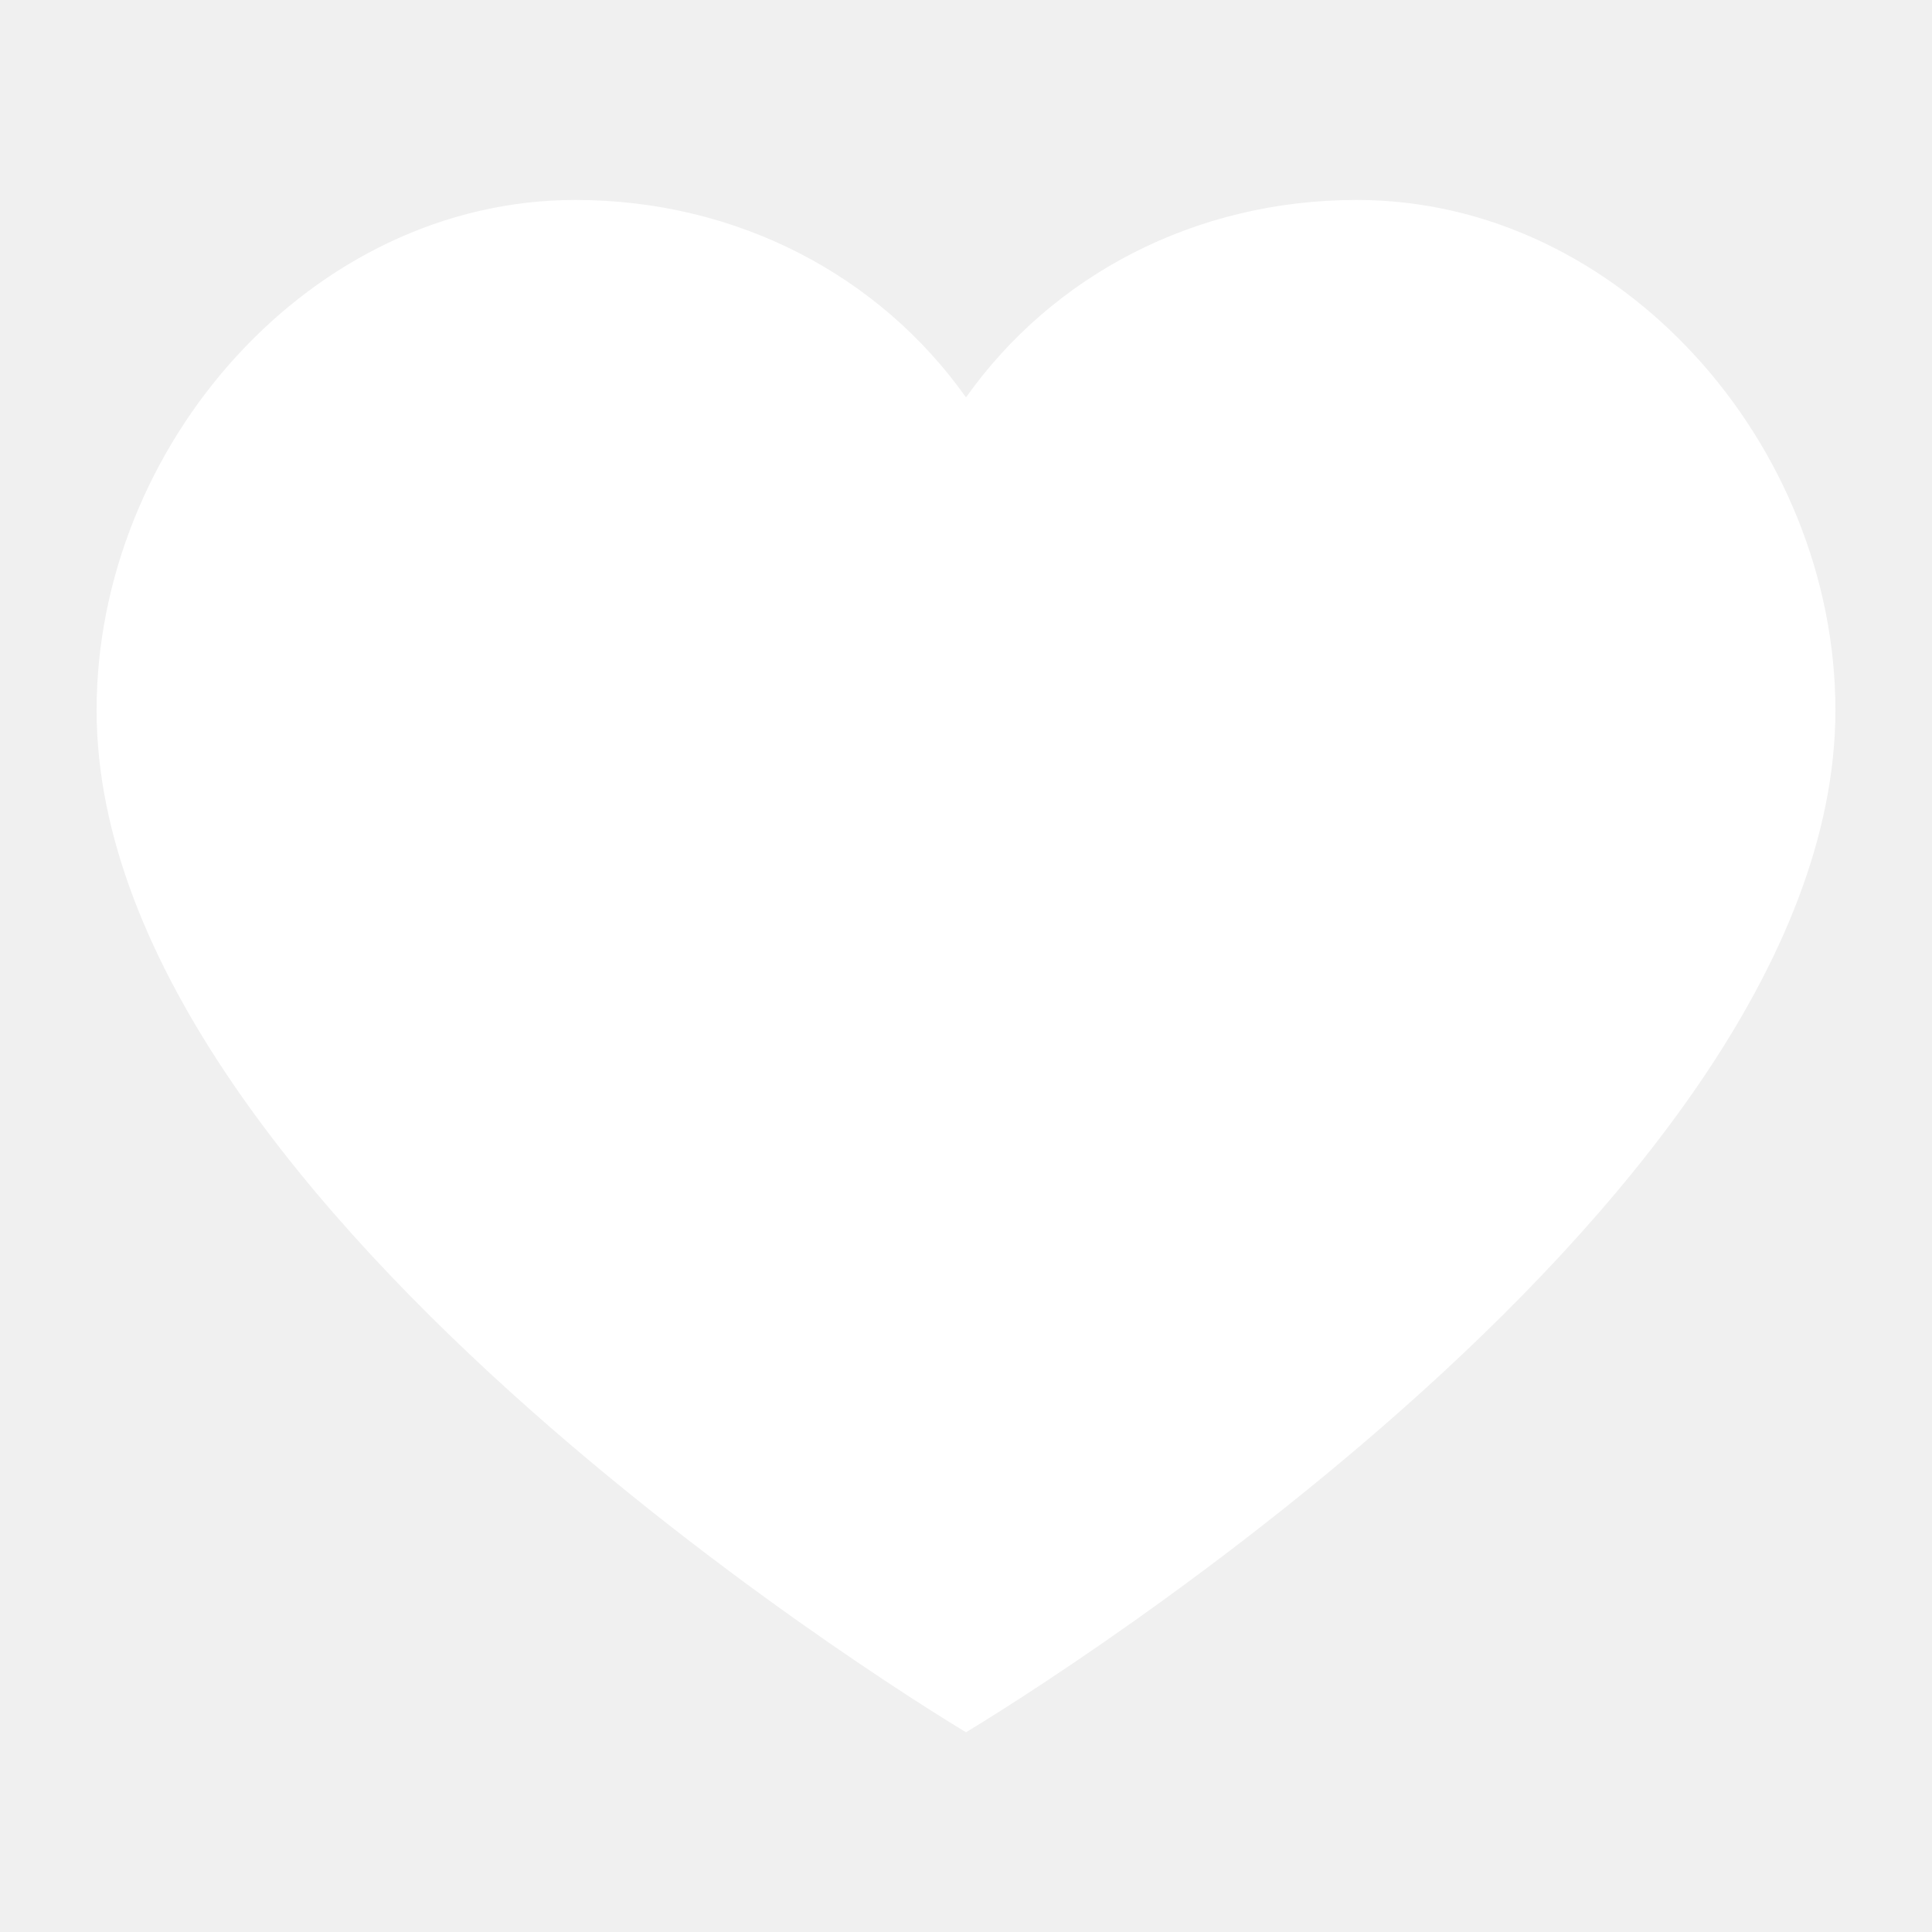
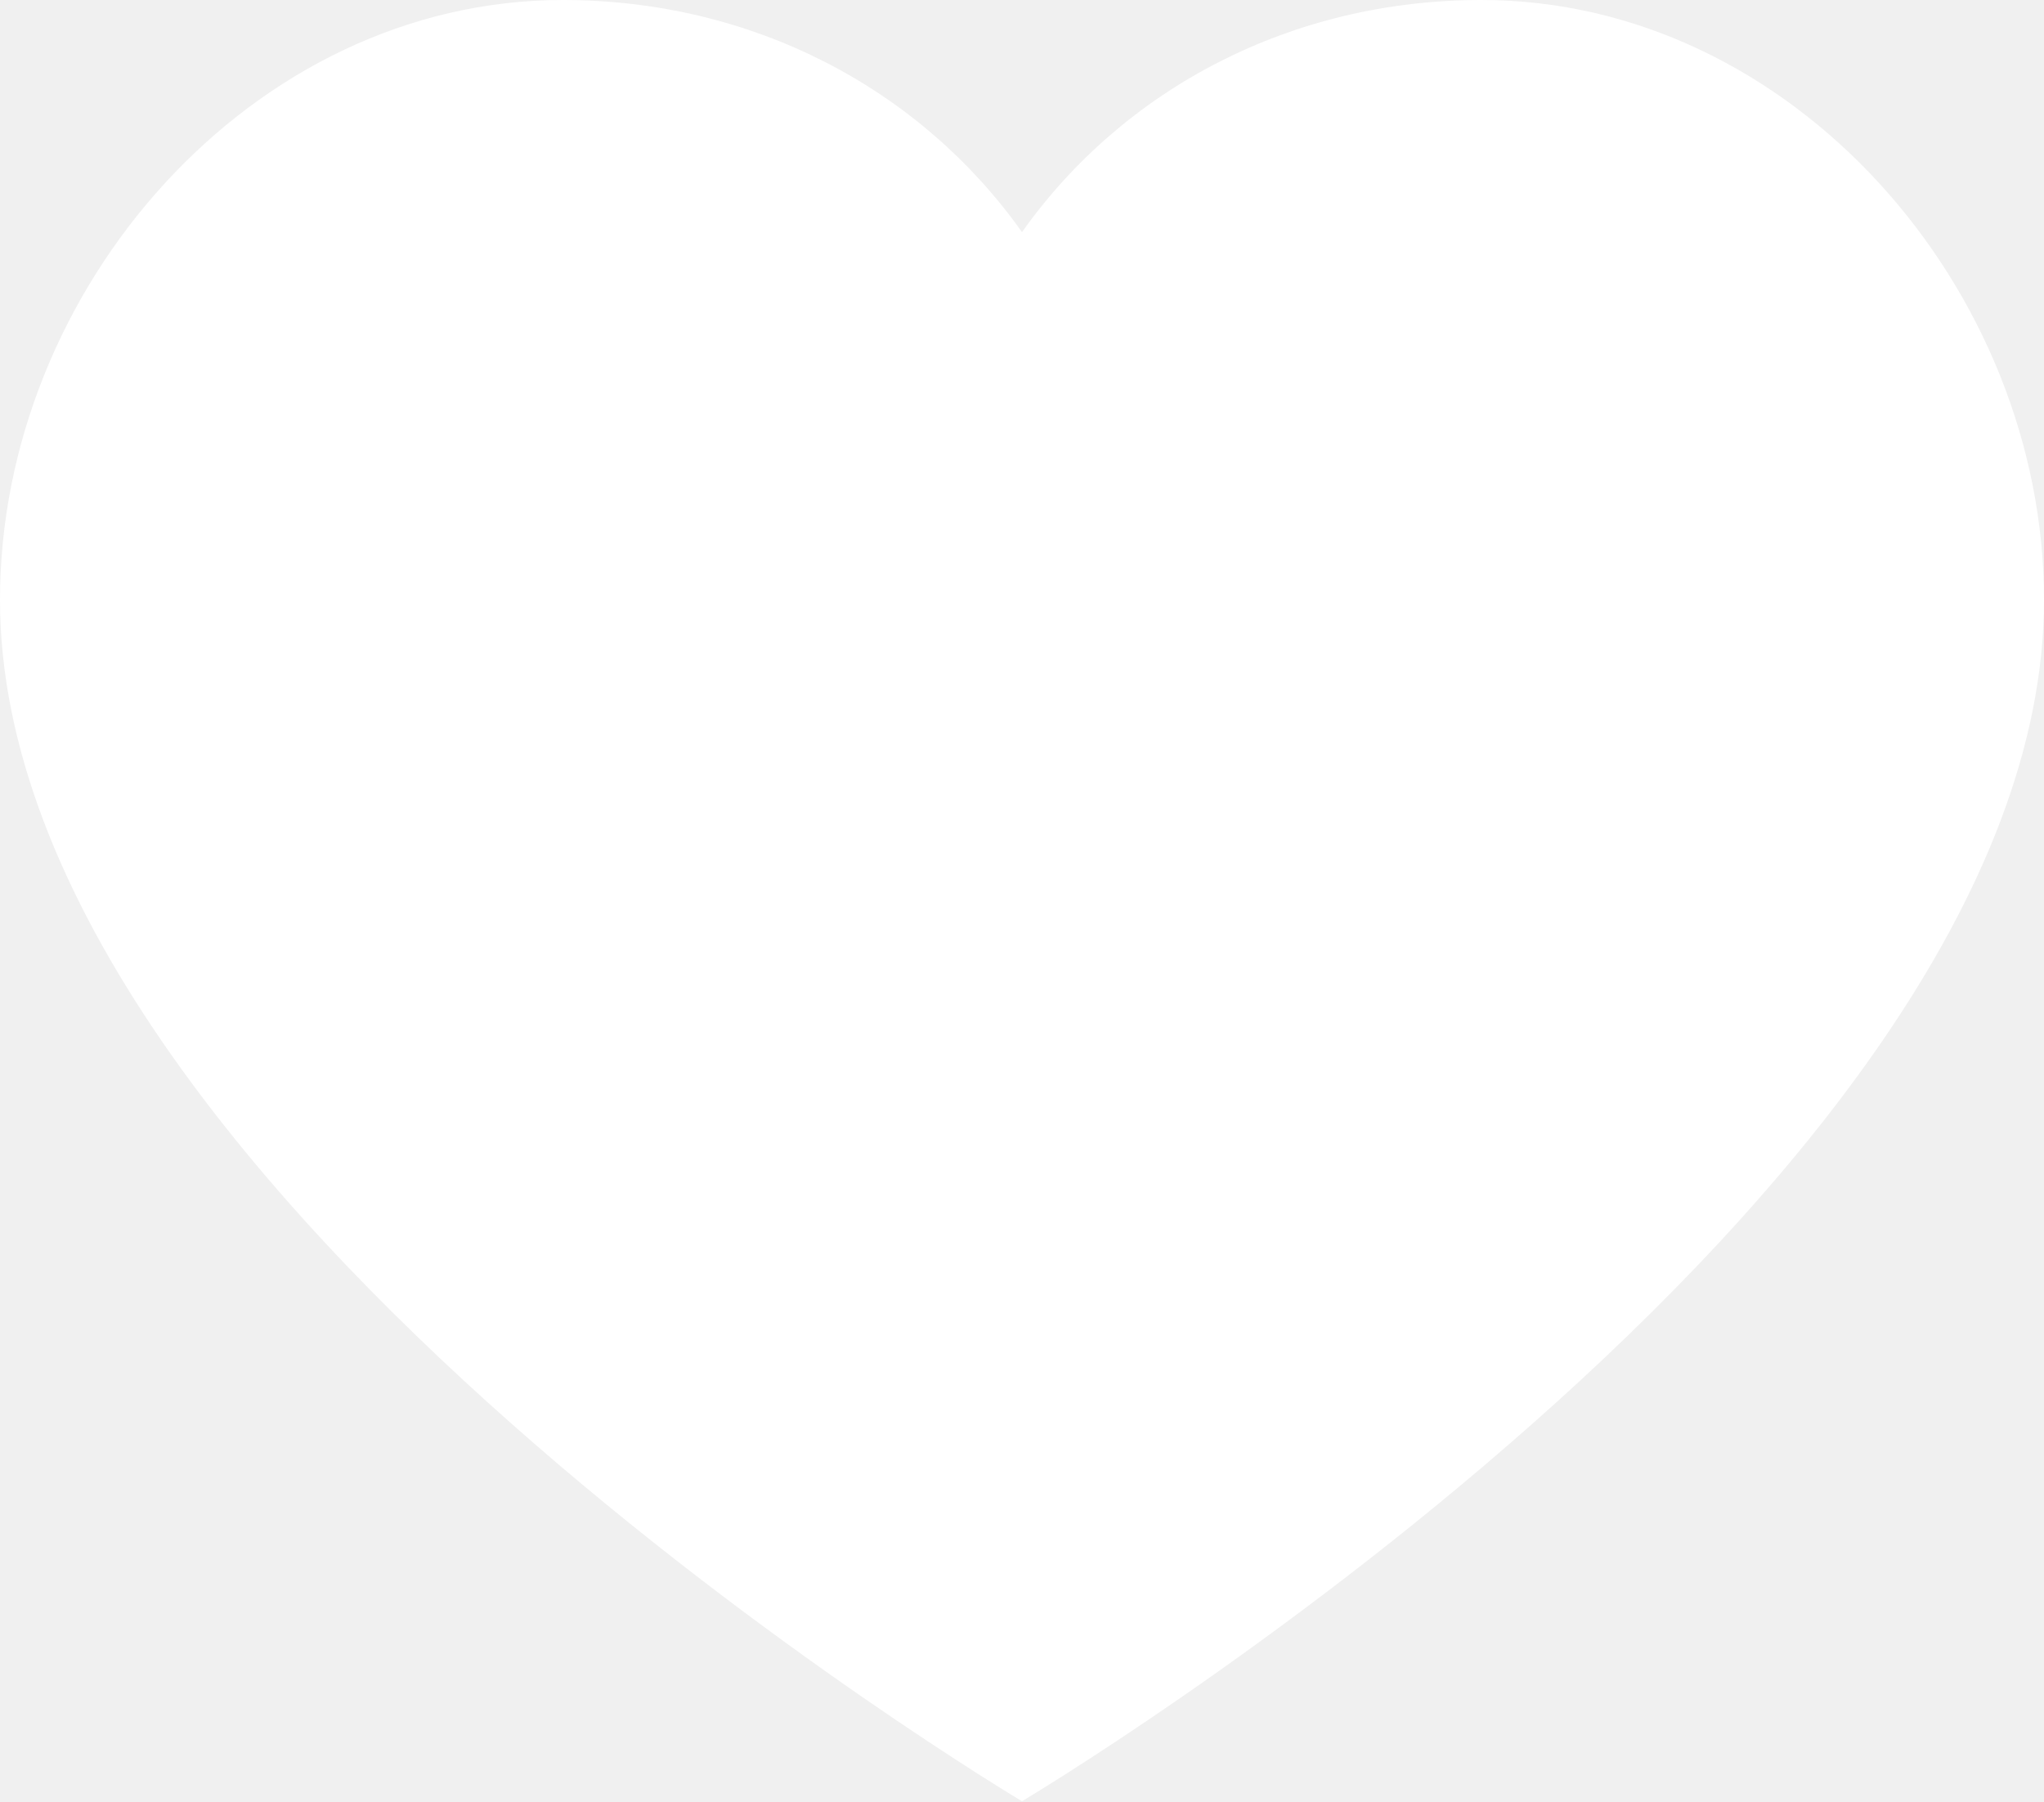
- <svg xmlns="http://www.w3.org/2000/svg" version="1.1" id="Layer_1" x="0px" y="0px" viewBox="0 0 1000 1000" style="enable-background:new 0 0 1000 1000;" xml:space="preserve">
+ <svg xmlns="http://www.w3.org/2000/svg" version="1.1" id="Layer_1" x="0px" y="0px" viewBox="0 0 900 793.1" xml:space="preserve" width="900" height="793.1">
  <defs id="defs40" />
-   <g>
+   <g id="g5" transform="translate(-50,-103.4999)">
    <path d="m 950,367.6 c 0,261.5 -450,529 -450,529 0,0 -450,-267.5 -450,-529 0,-136.9 110.9,-264.1 247.8,-264.1 83.5,0 157.3,38.9 202.2,102.2 C 544.9,142.4 618.7,103.5 702.2,103.5 839.1,103.4 950,230.7 950,367.6 Z" id="path4" style="fill:#ffffff" />
  </g>
</svg>
